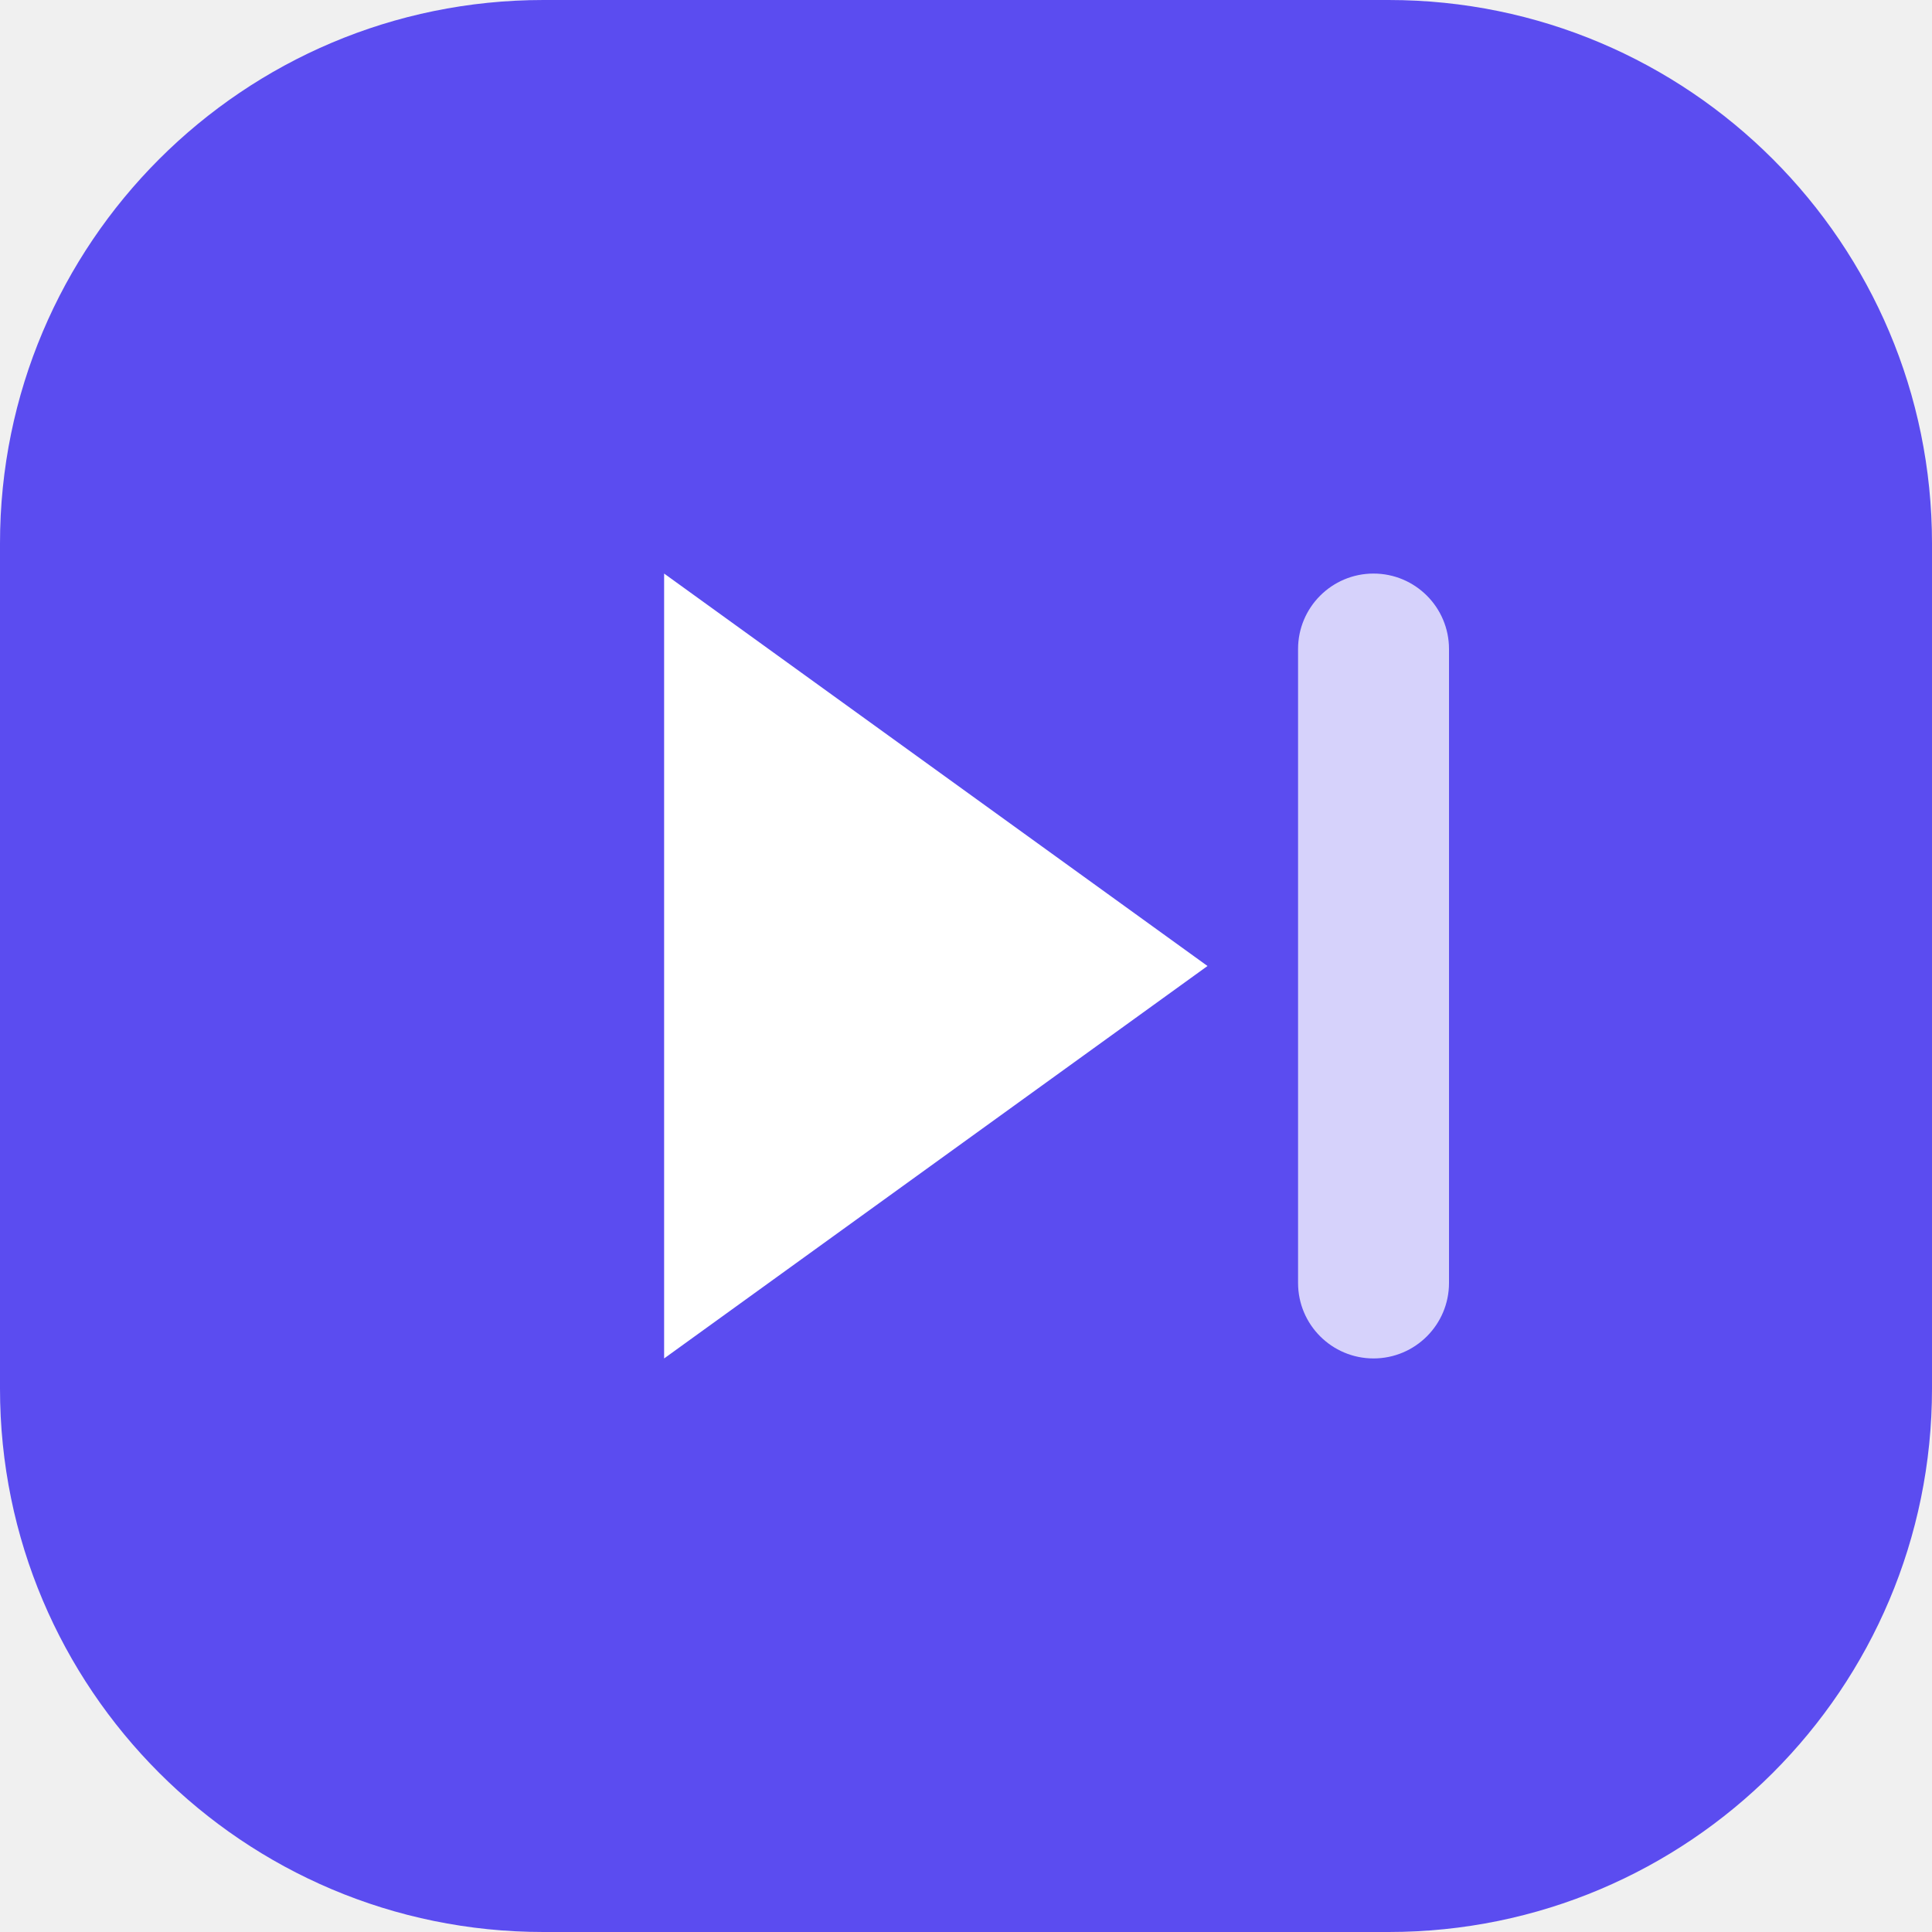
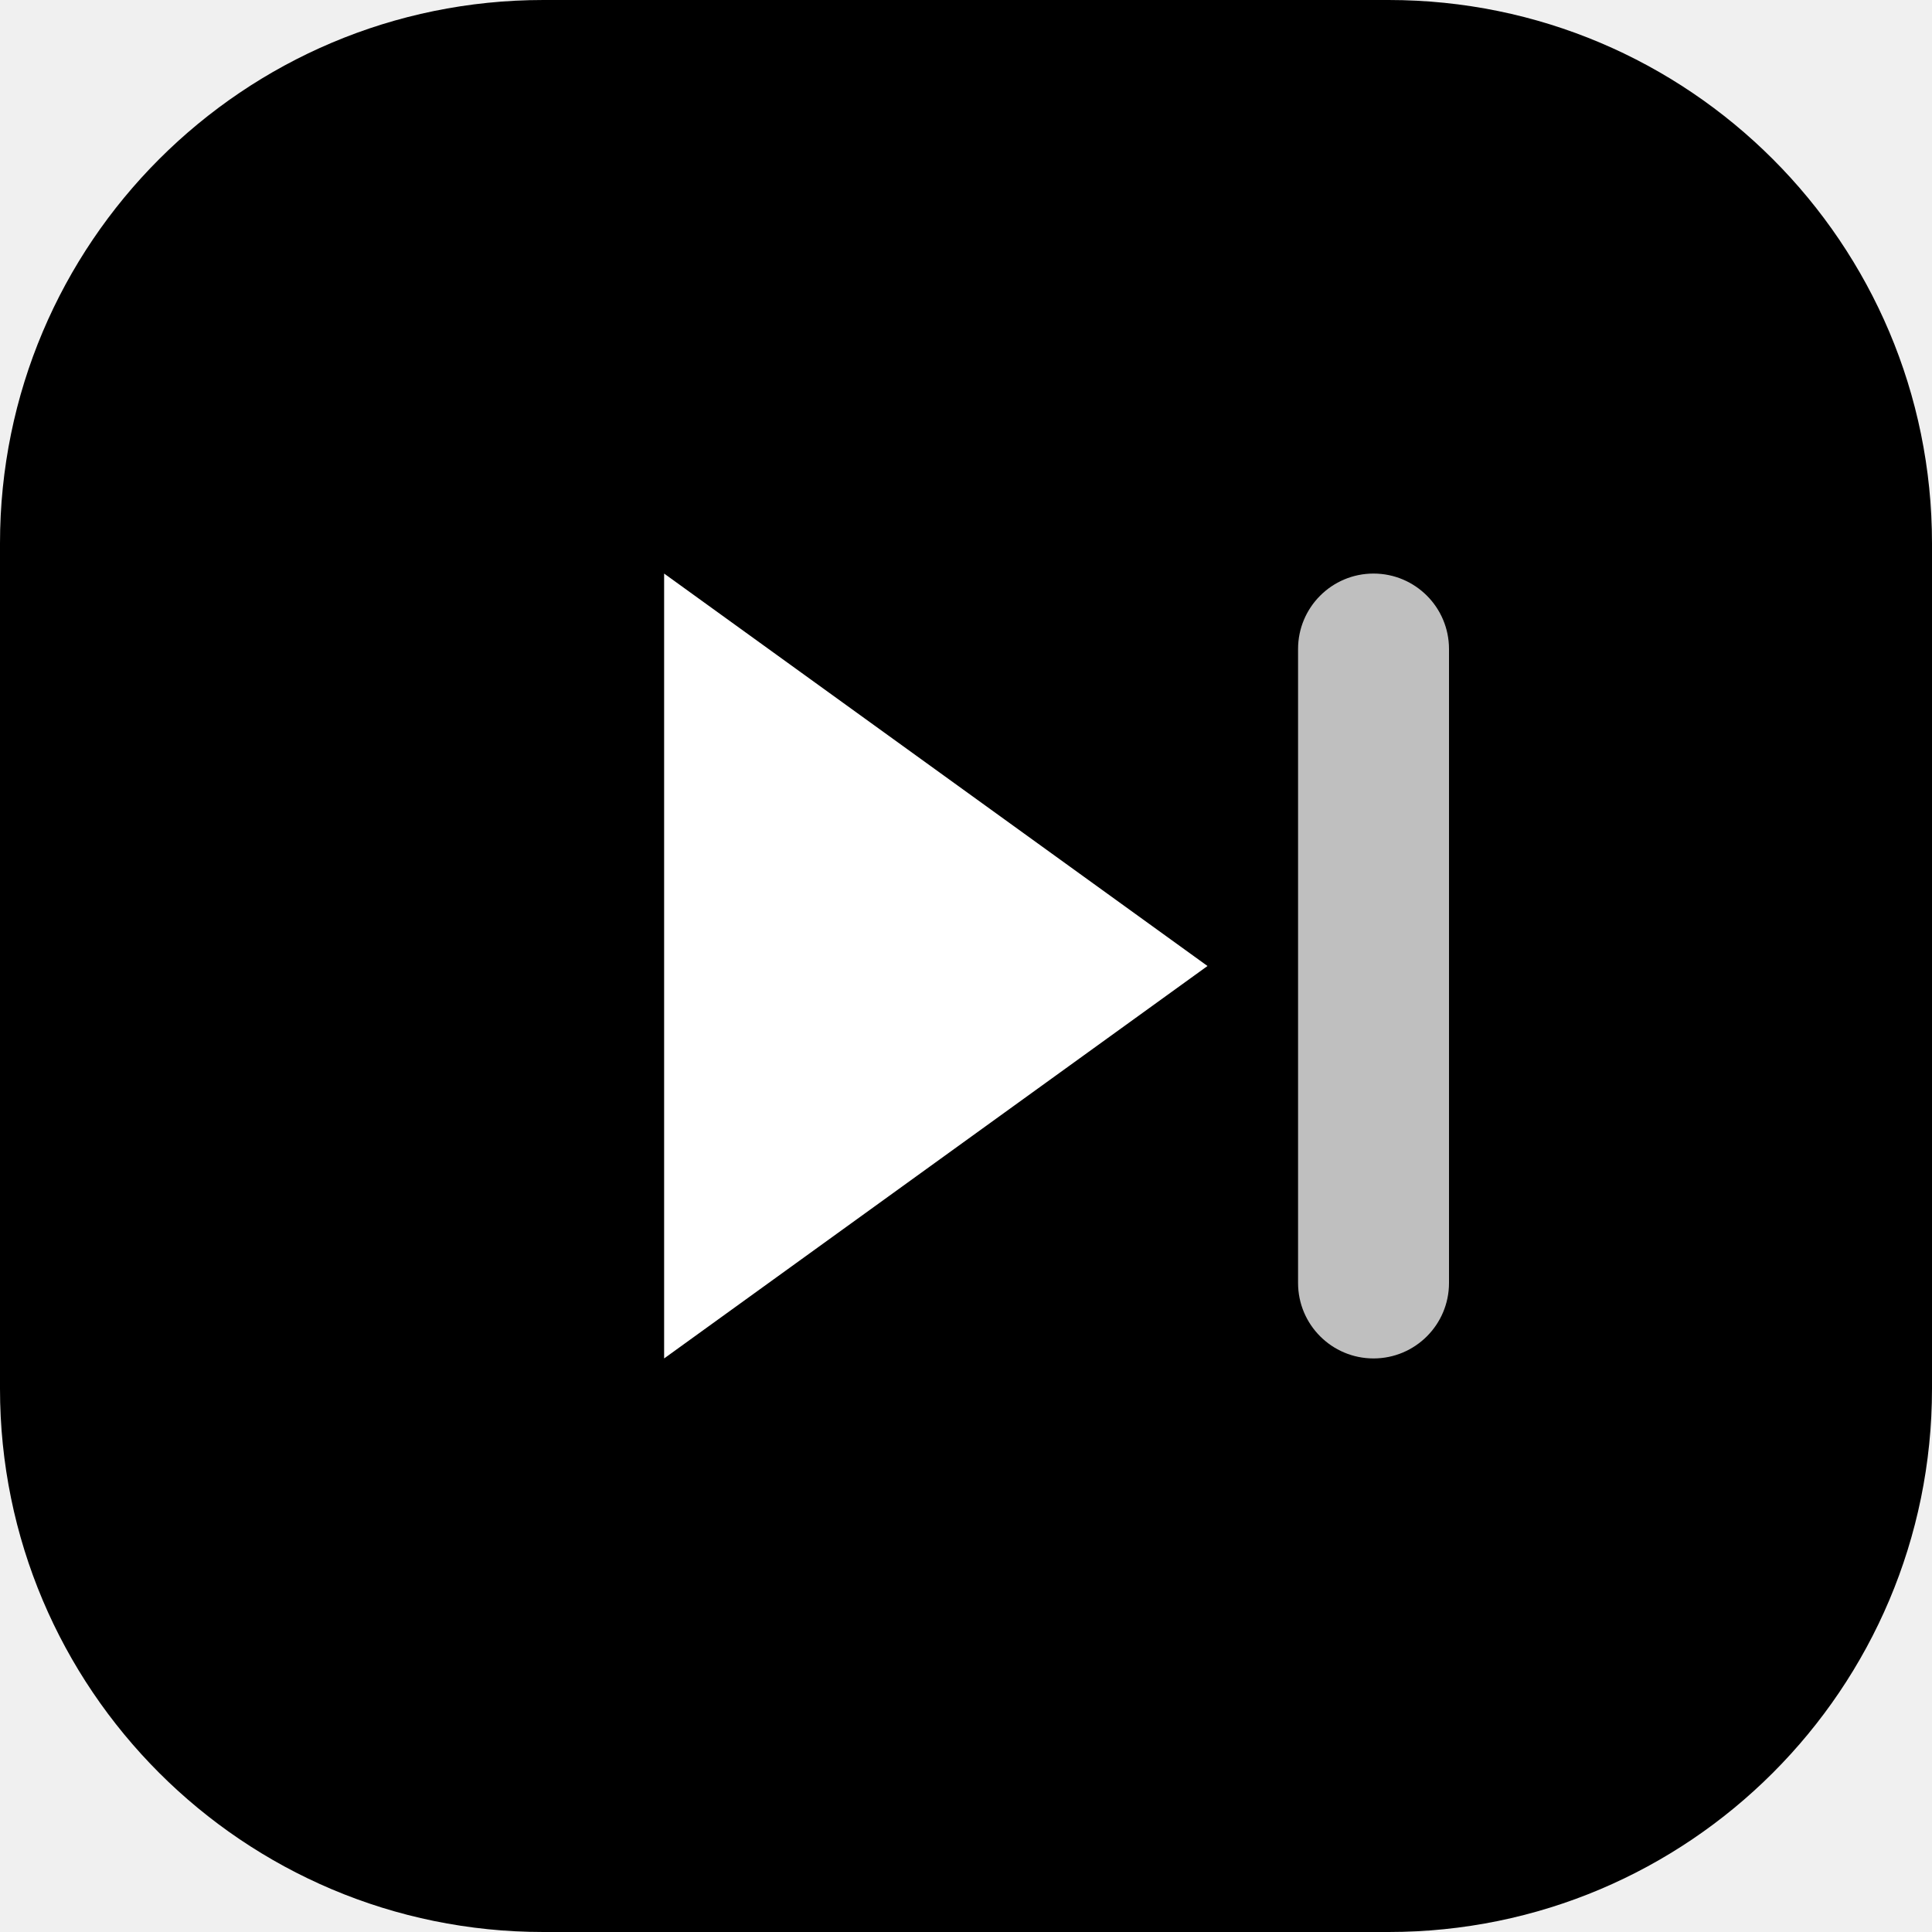
<svg xmlns="http://www.w3.org/2000/svg" viewBox="0 0 32 32">
-   <rect width="32" height="32" rx="9" fill="#5b4cf0" />
+   <rect width="32" height="32" rx="9" fill="#000" />
  <path d="M11 9.5v13l9-6.5-9-6.5Z" fill="#fff" />
  <rect x="21.5" y="9.5" width="2.5" height="13" rx="1.25" fill="#fff" opacity="0.75" />
</svg>
